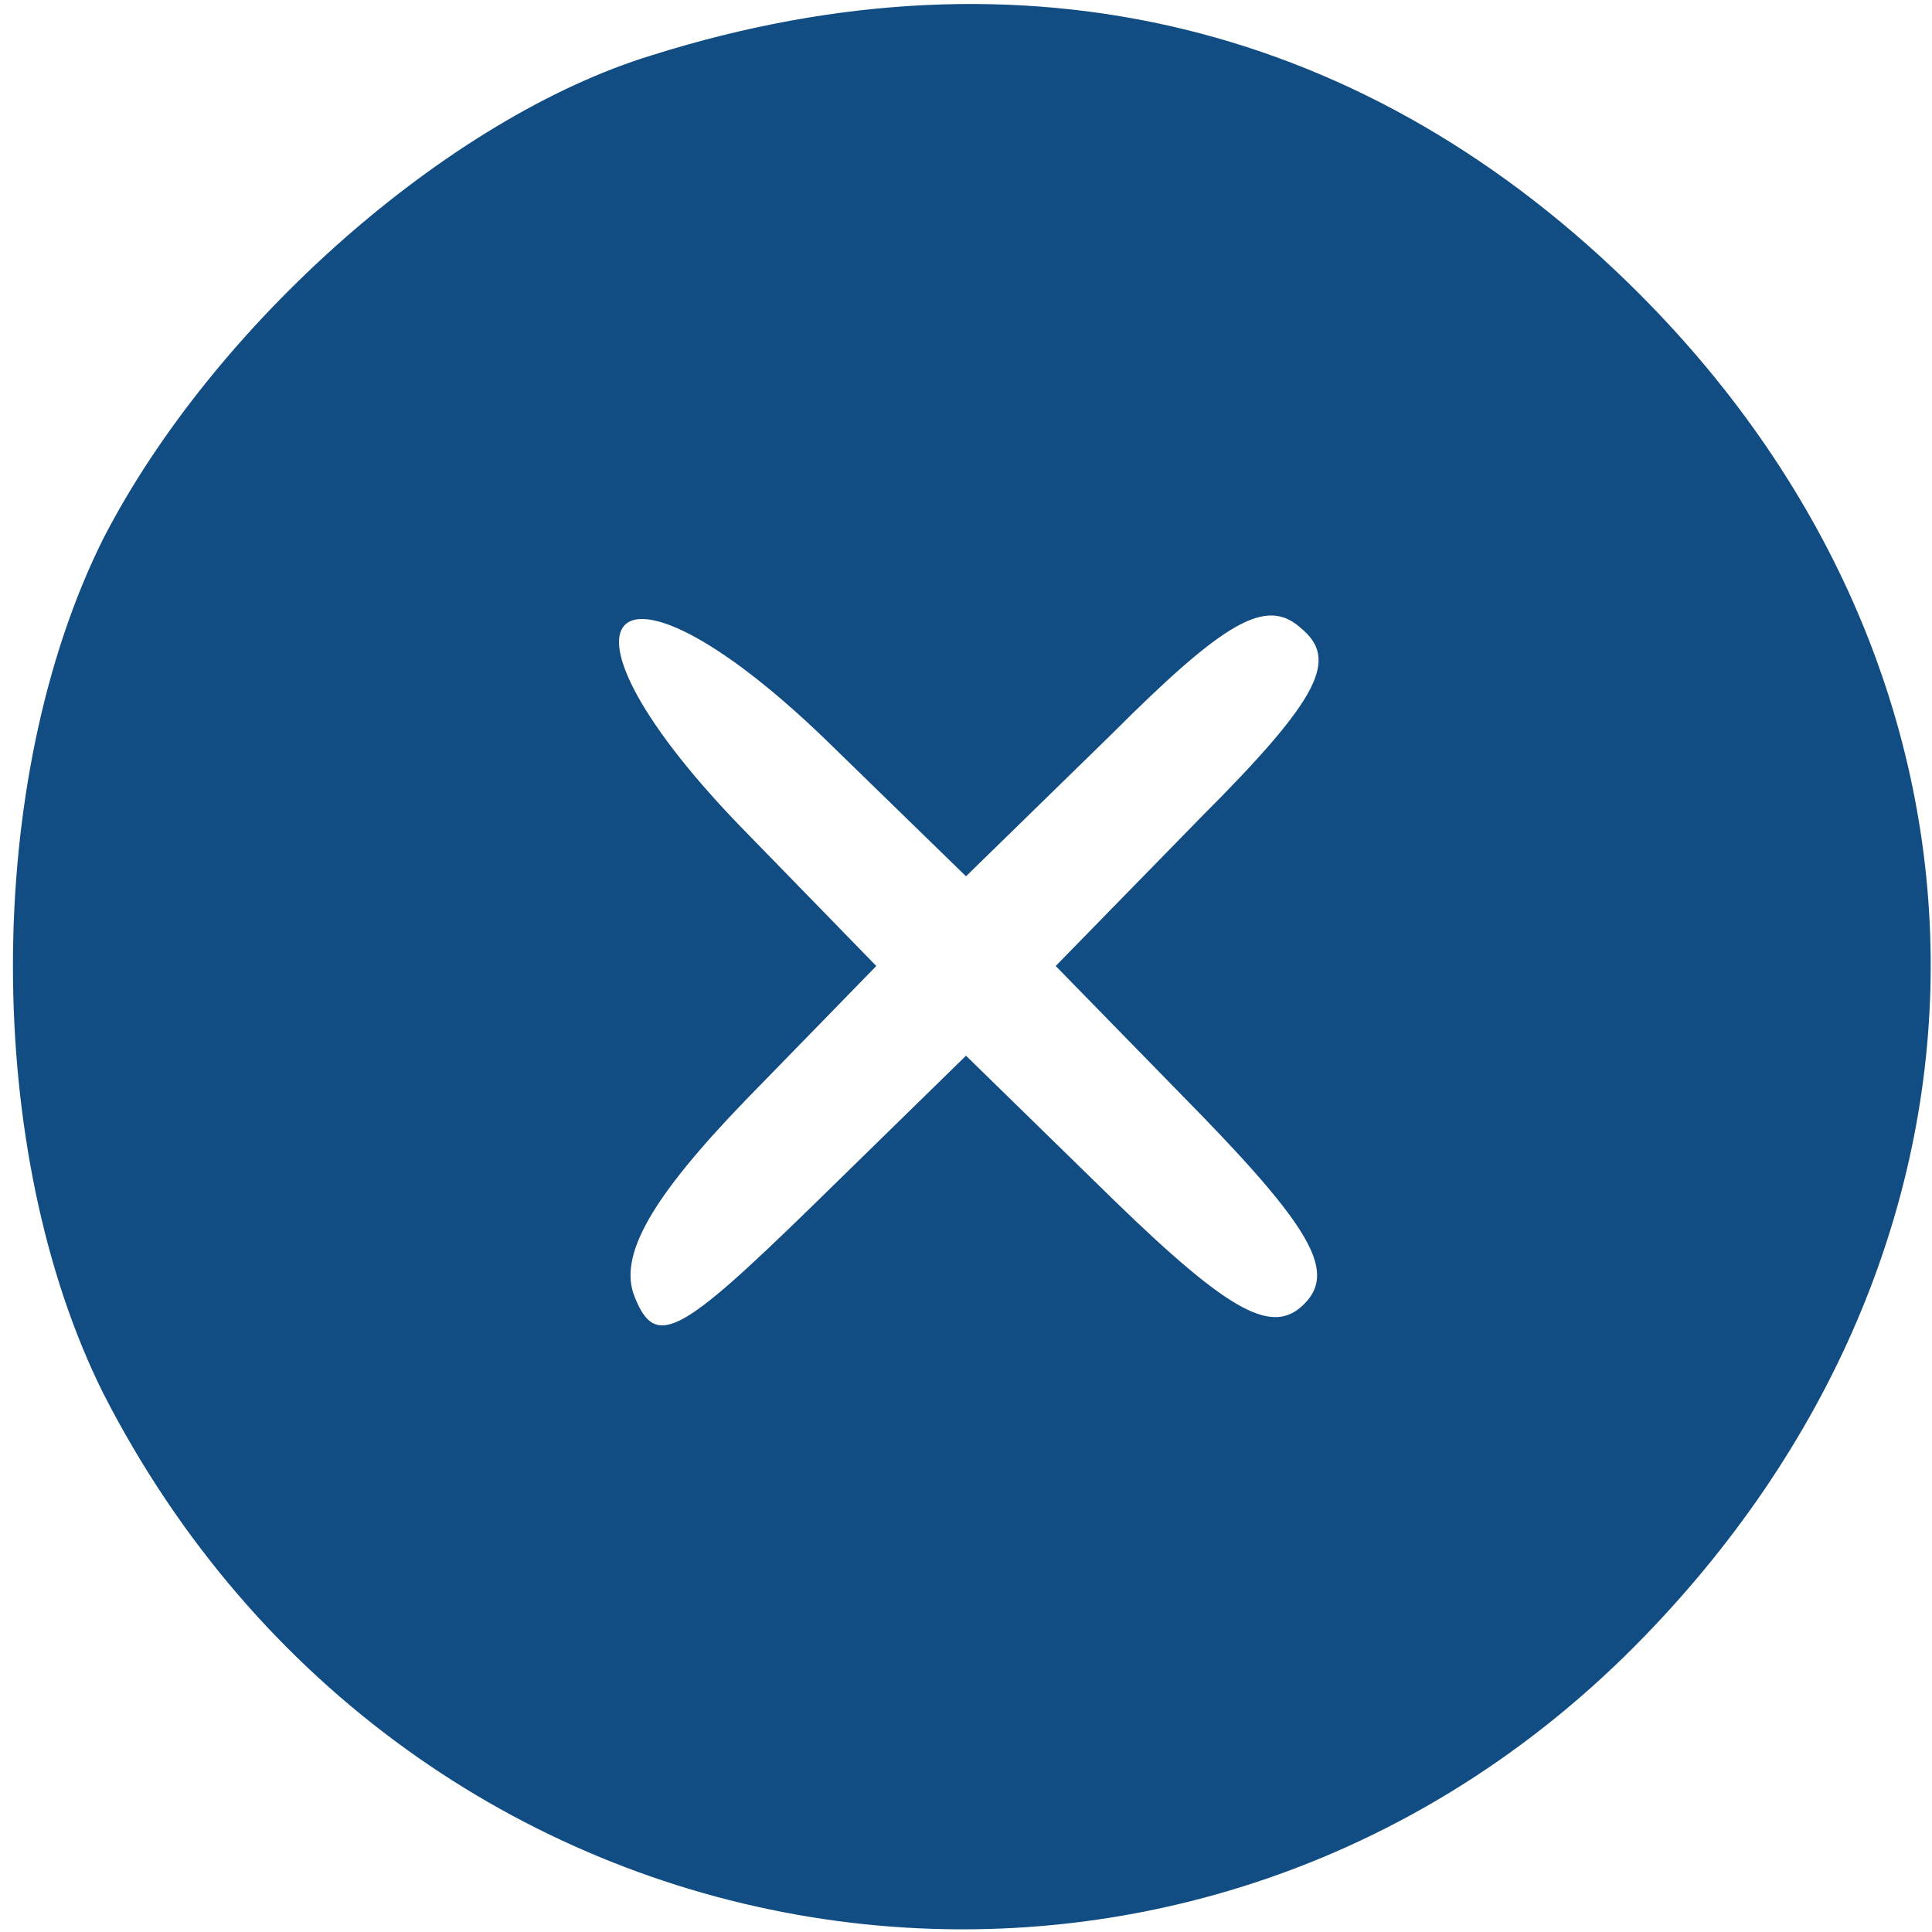
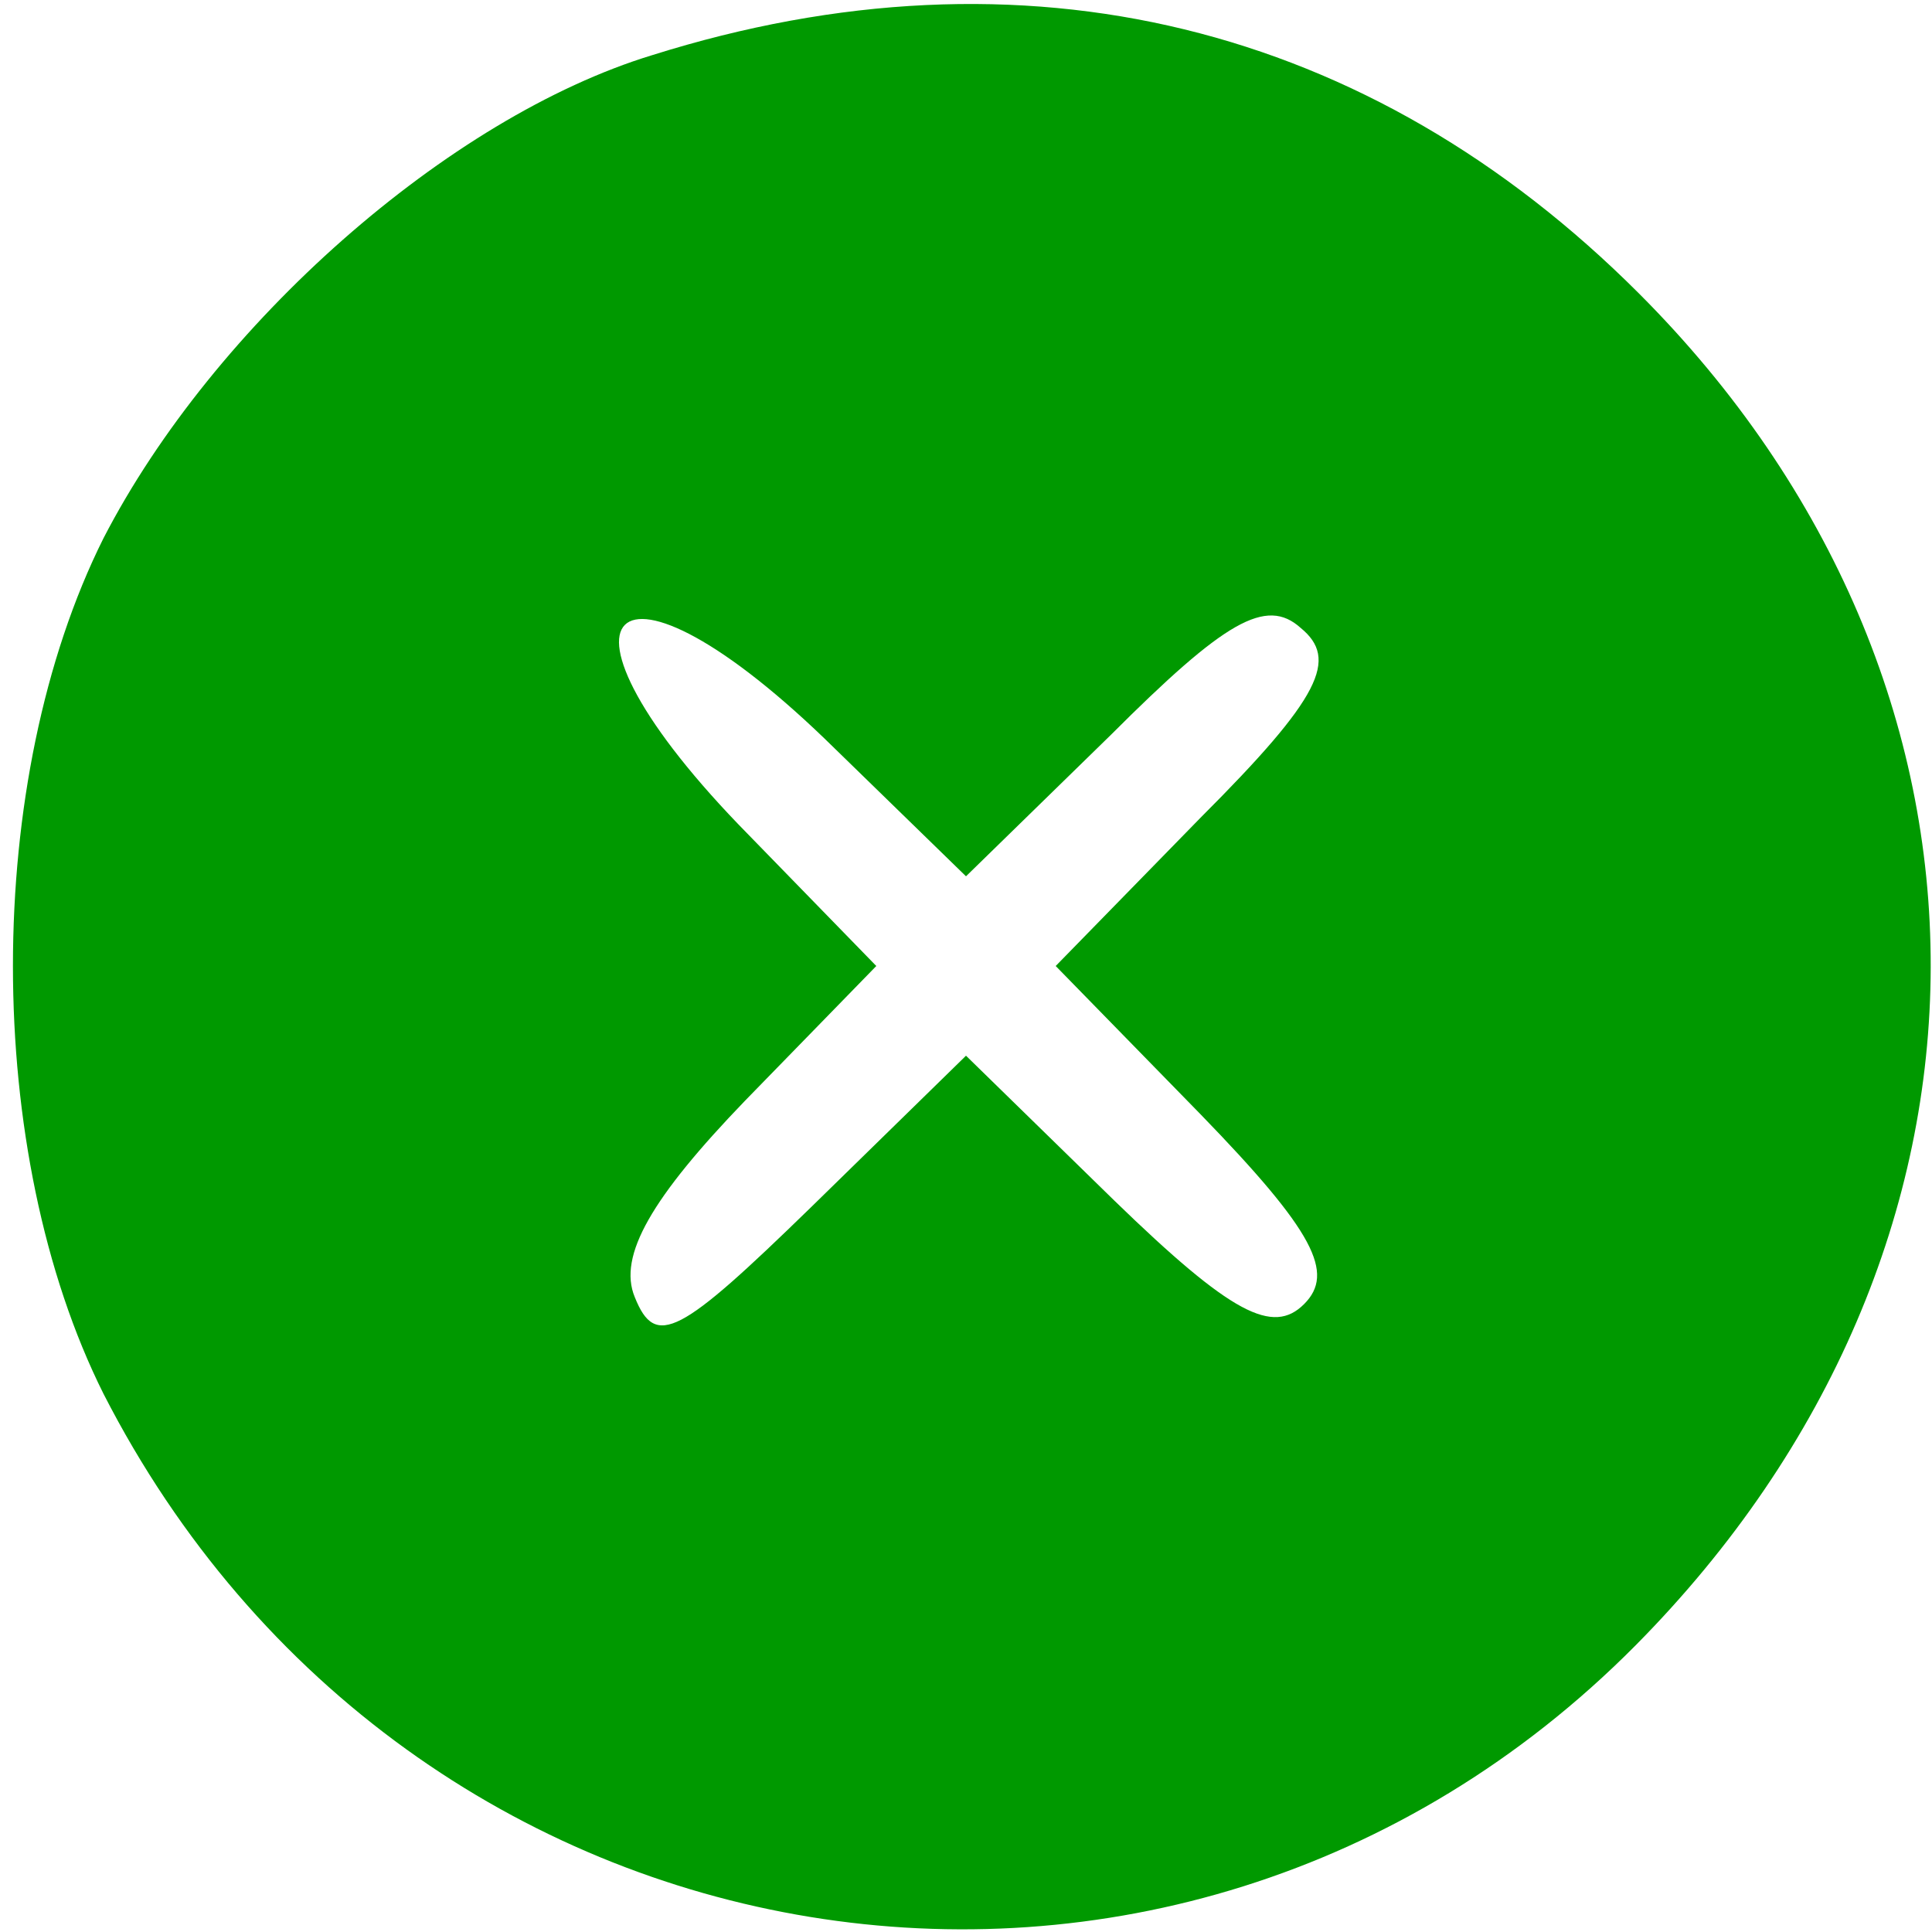
<svg xmlns="http://www.w3.org/2000/svg" width="56" height="56" viewBox="0 0 56 56" fill="none">
-   <path d="M18.9 1.6C13 3.4 6.2 9.4 3 15.6C-0.5 22.6 -0.5 33.4 3 40.4C11.8 57.6 34 61.2 47.4 47.7C58.8 36.2 58.8 19.8 47.5 8.5C39.7 0.7 29.7 -1.8 18.9 1.6ZM34.8 23.7L30.6 28L34.8 32.3C38.1 35.7 38.7 36.9 37.8 37.8C36.9 38.7 35.7 38.1 32.3 34.8L28 30.6L23.5 35C19.7 38.7 19 39.1 18.4 37.6C17.9 36.4 18.9 34.7 21.6 31.9L25.4 28L21.7 24.2C15.3 17.7 17.7 15.3 24.2 21.7L28 25.4L32.2 21.3C35.5 18 36.7 17.3 37.7 18.2C38.8 19.1 38.3 20.2 34.8 23.7Z" fill="#114C82" />
+   <path d="M18.9 1.6C13 3.4 6.2 9.4 3 15.6C-0.5 22.6 -0.5 33.4 3 40.4C11.8 57.6 34 61.2 47.4 47.7C58.8 36.2 58.8 19.8 47.5 8.5C39.7 0.7 29.7 -1.8 18.9 1.6ZM34.8 23.7L30.6 28L34.8 32.3C38.1 35.7 38.7 36.9 37.8 37.8C36.9 38.7 35.7 38.1 32.3 34.8L28 30.6L23.5 35C19.7 38.7 19 39.1 18.4 37.6C17.9 36.4 18.9 34.7 21.6 31.9L25.4 28L21.7 24.2C15.3 17.7 17.7 15.3 24.2 21.7L28 25.4L32.2 21.3C35.5 18 36.7 17.3 37.7 18.2C38.8 19.1 38.3 20.2 34.8 23.7Z" fill="#009900" />
</svg>
